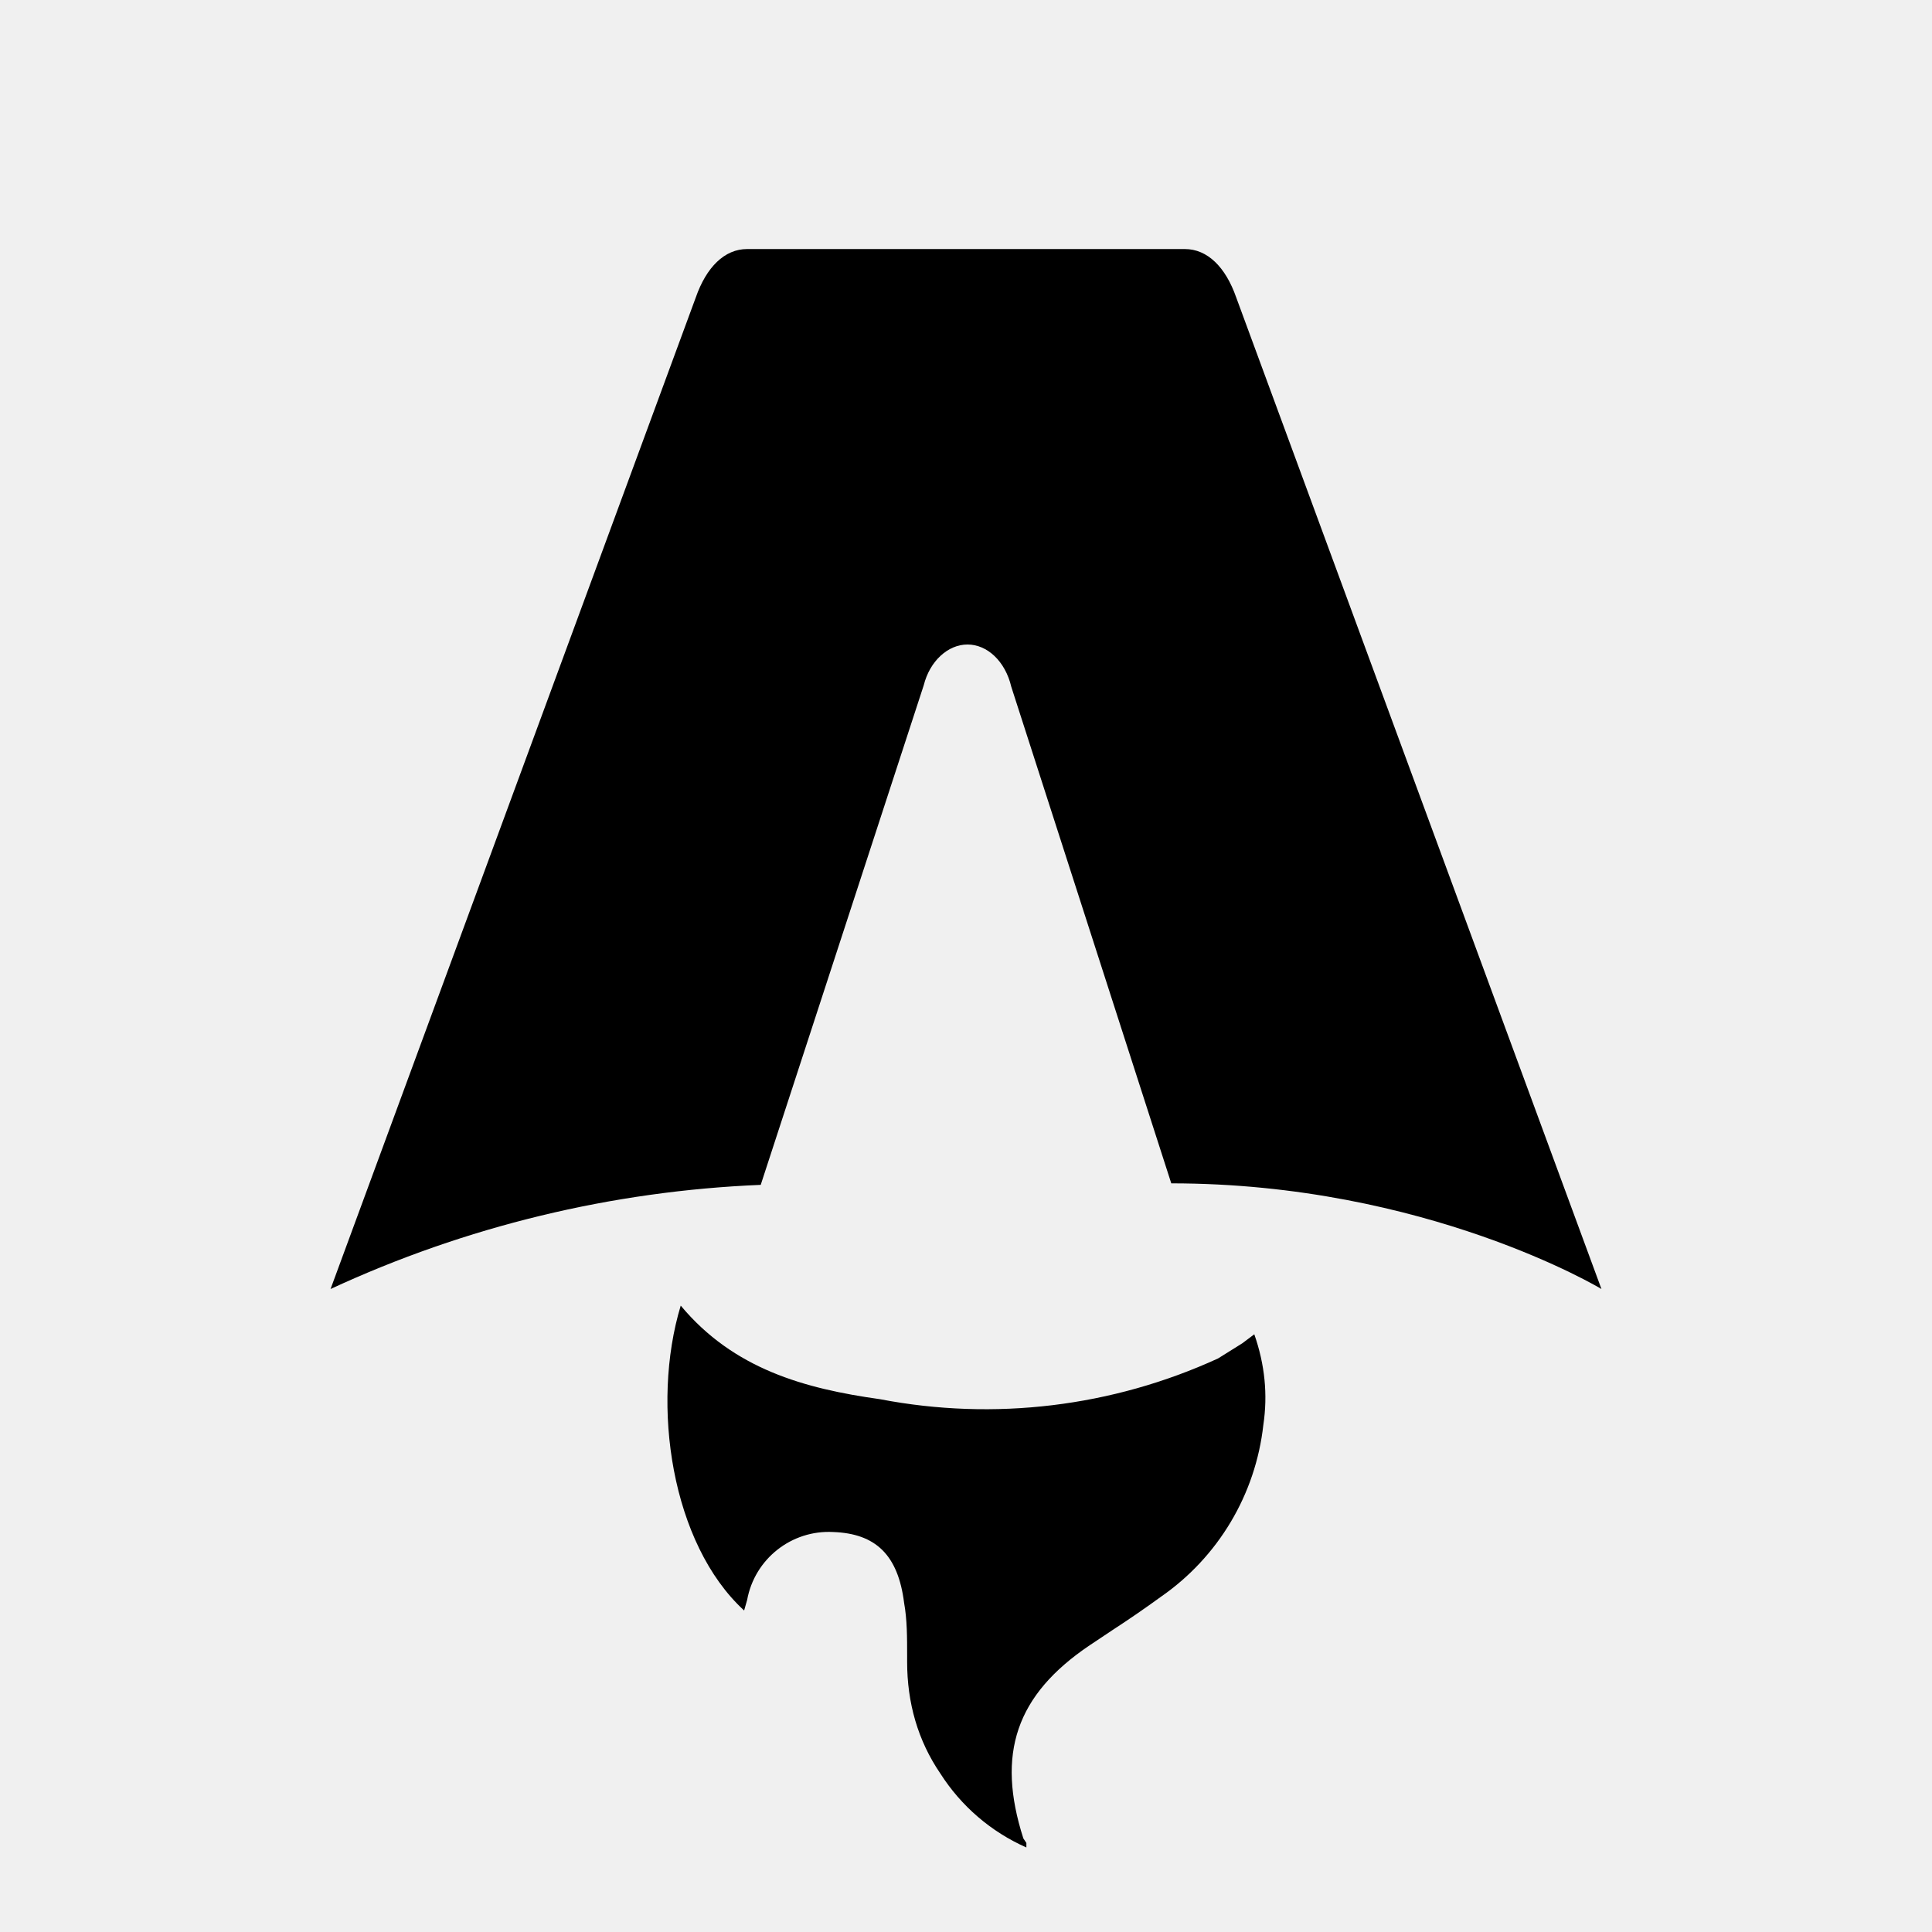
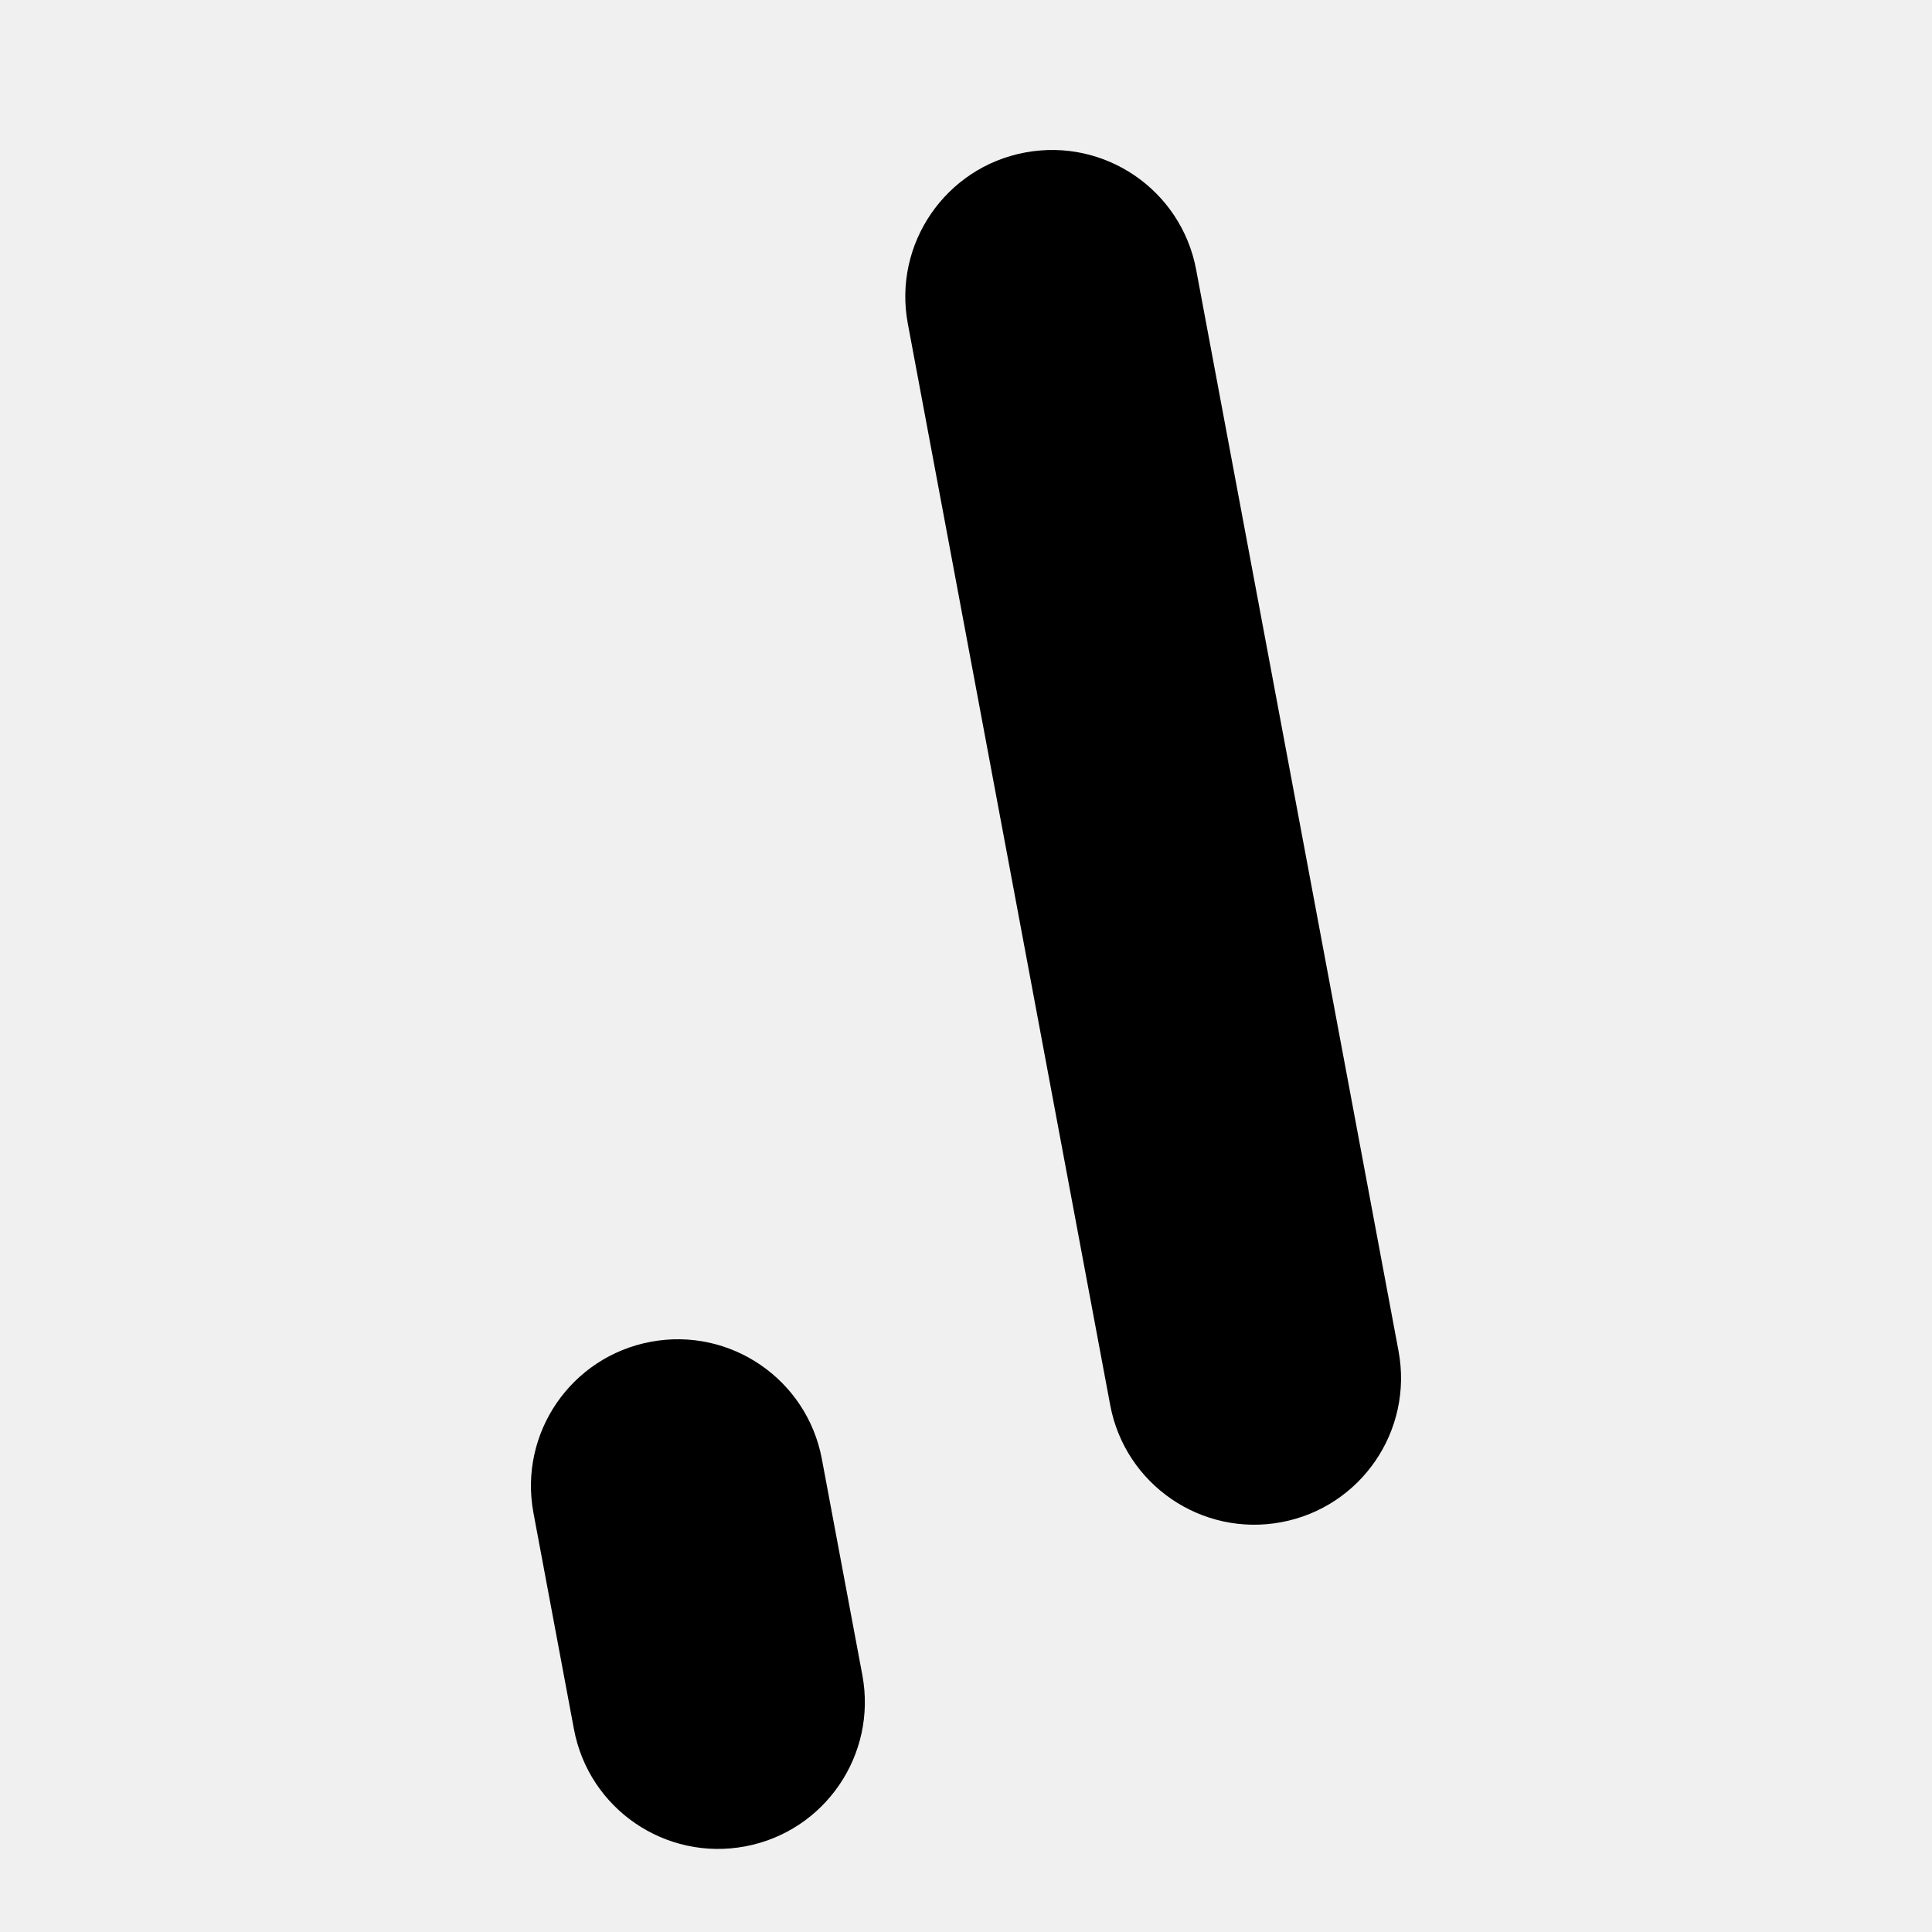
<svg xmlns="http://www.w3.org/2000/svg" fill="none" viewBox="0 0 128 128">
-   <path d="M50.4 78.5a75.1 75.1 0 0 0-28.5 6.9l24.2-65.7c.7-2 1.9-3.2 3.4-3.2h29c1.5 0 2.7 1.2 3.4 3.2l24.2 65.7s-11.6-7-28.5-7L67 45.5c-.4-1.7-1.6-2.8-2.9-2.8-1.3 0-2.5 1.1-2.9 2.7L50.4 78.5Zm-1.1 28.2Zm-4.2-20.2c-2 6.6-.6 15.8 4.2 20.2a17.5 17.5 0 0 1 .2-.7 5.5 5.5 0 0 1 5.7-4.5c2.8.1 4.3 1.5 4.7 4.7.2 1.1.2 2.3.2 3.5v.4c0 2.7.7 5.2 2.2 7.4a13 13 0 0 0 5.7 4.9v-.3l-.2-.3c-1.8-5.6-.5-9.5 4.4-12.8l1.5-1a73 73 0 0 0 3.2-2.2 16 16 0 0 0 6.8-11.4c.3-2 .1-4-.6-6l-.8.6-1.6 1a37 37 0 0 1-22.4 2.7c-5-.7-9.7-2-13.2-6.2Z" />
+   <path d="M 84.894 100.849 C 79.618 101.838 74.54 98.363 73.553 93.087 L 60.145 21.44 C 59.157 16.169 62.639 11.089 67.913 10.104 C 73.188 9.116 78.263 12.592 79.249 17.87 L 92.656 89.508 C 93.643 94.786 90.169 99.86 84.894 100.849 Z M 49.366 122.329 C 44.086 123.314 39.014 119.843 38.026 114.566 L 35.343 100.235 C 34.356 94.96 37.833 89.882 43.113 88.898 C 48.381 87.907 53.462 91.384 54.45 96.661 L 57.134 110.986 C 58.115 116.265 54.642 121.341 49.366 122.329 Z" />
  <style>
        path { fill: #000; }
        @media (prefers-color-scheme: dark) {
            path { fill: #FFF; }
        }
    </style>
</svg>
